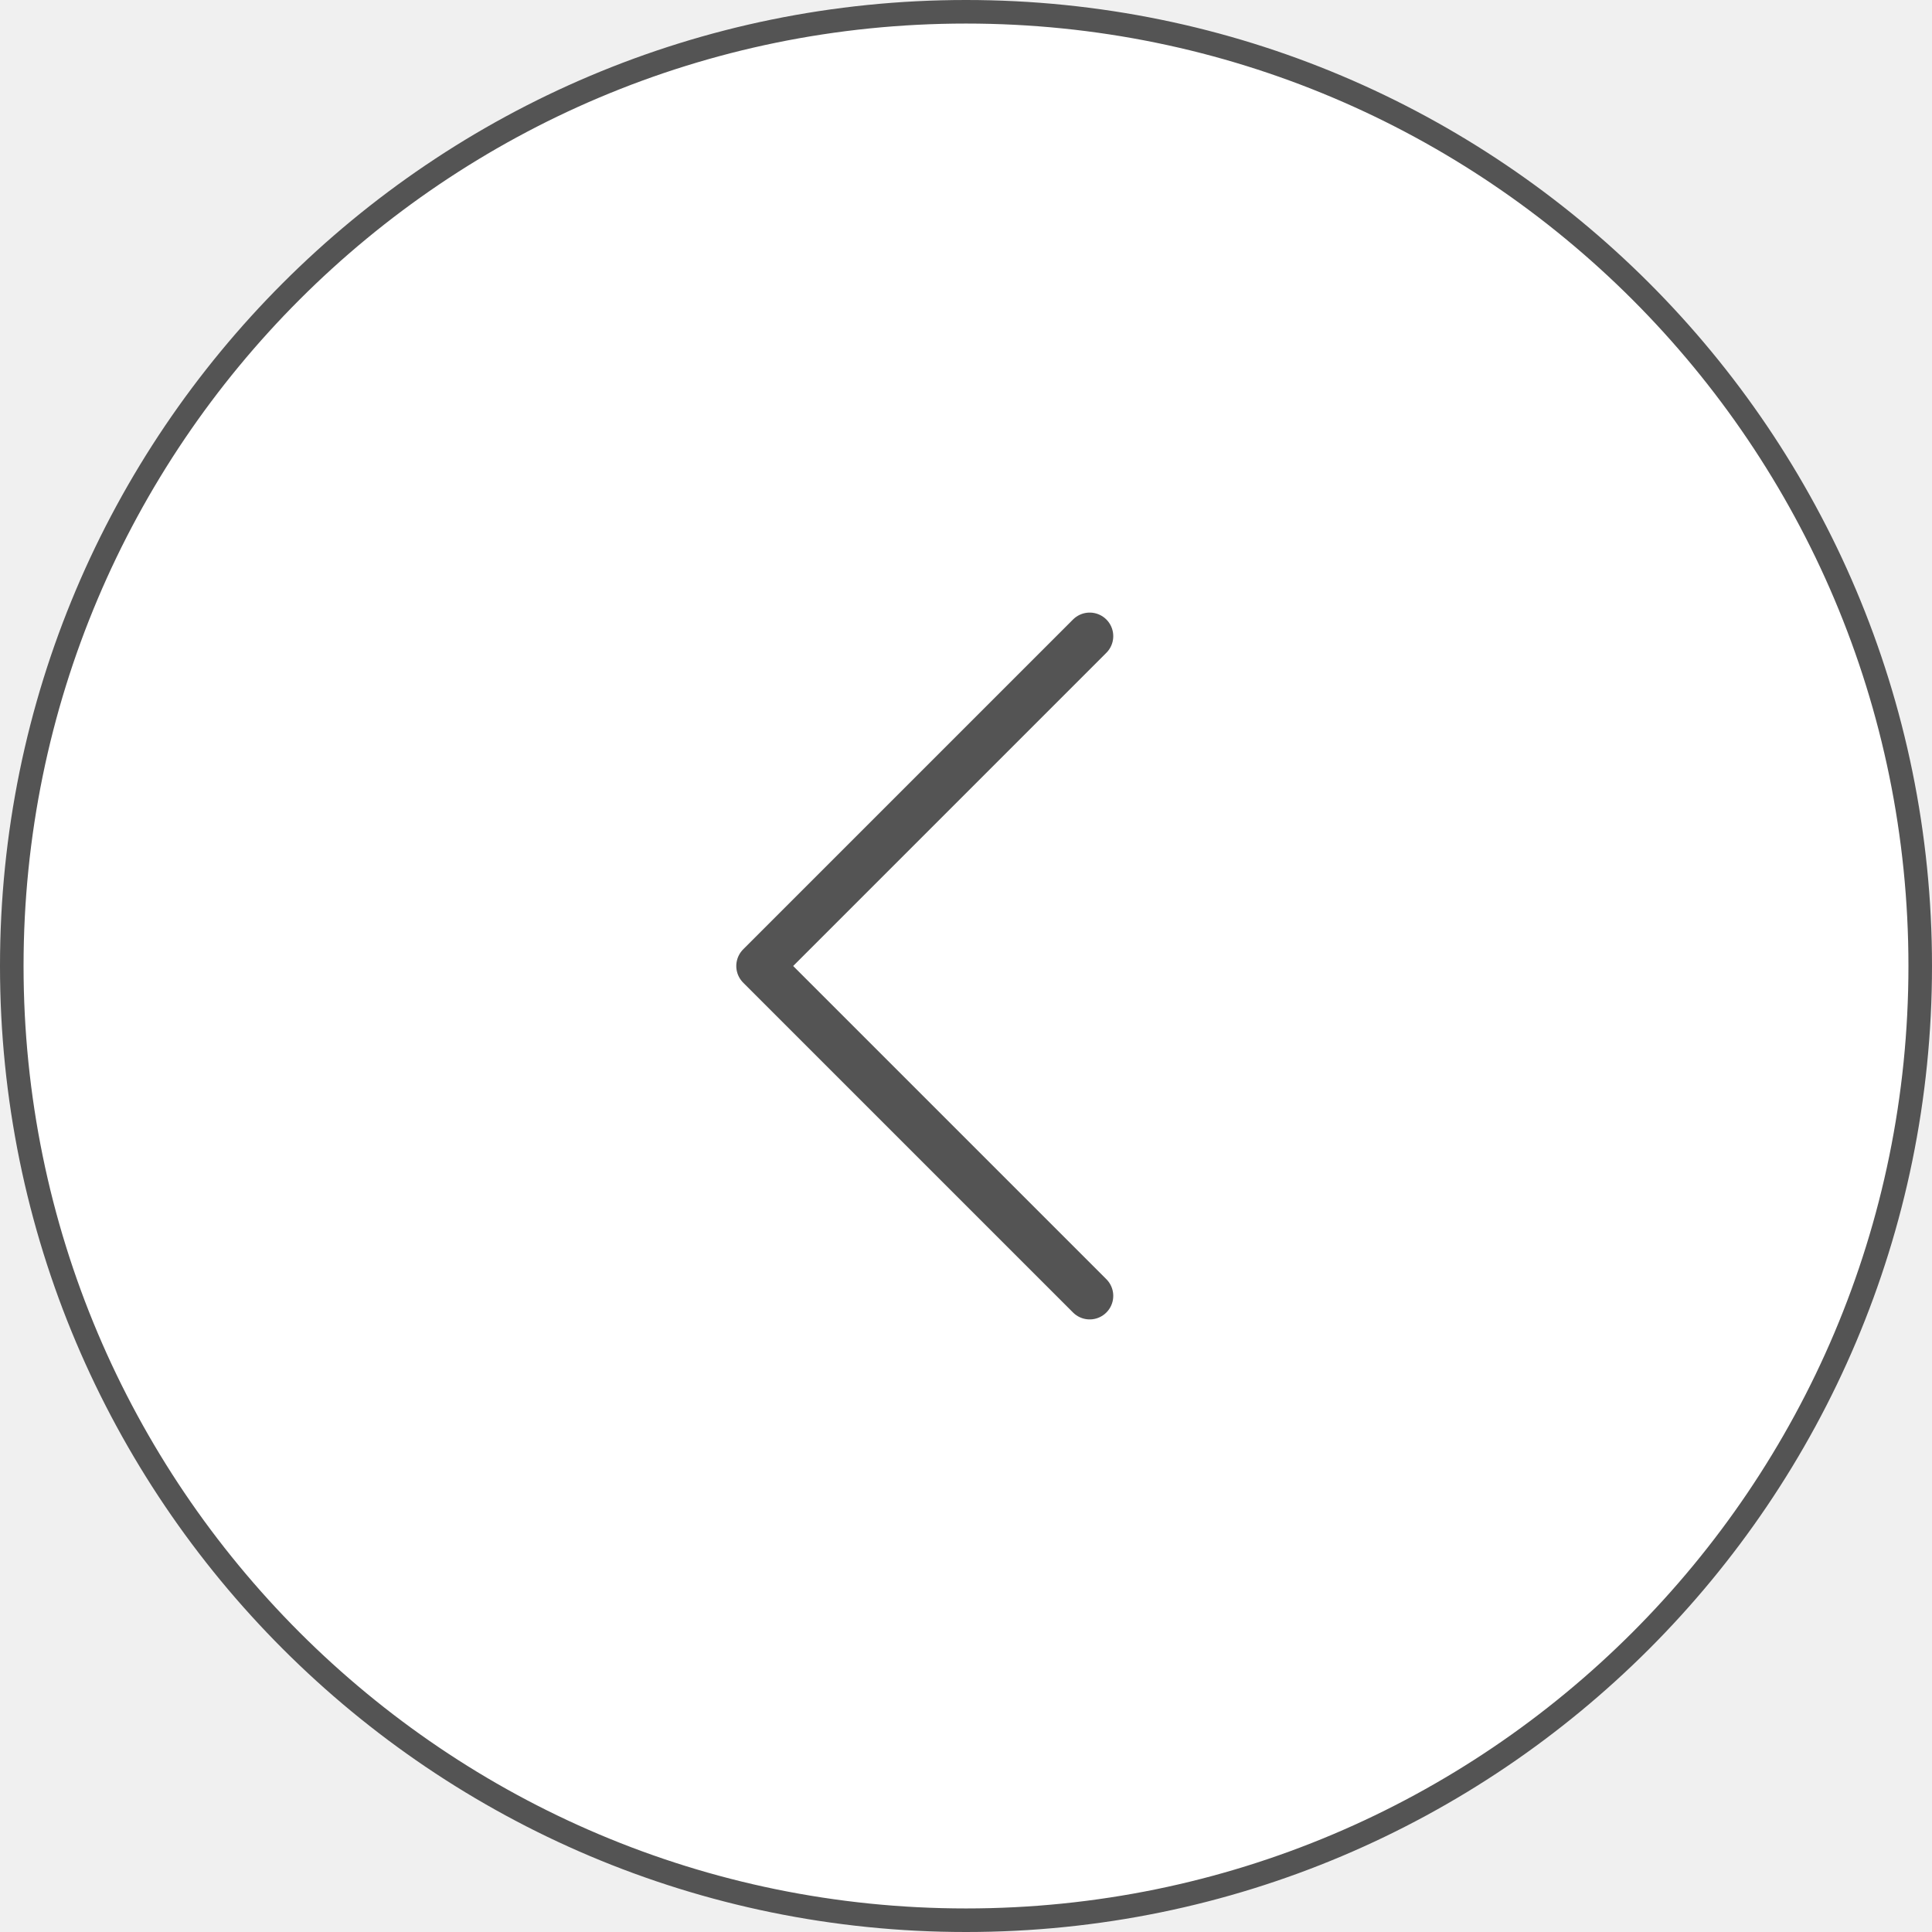
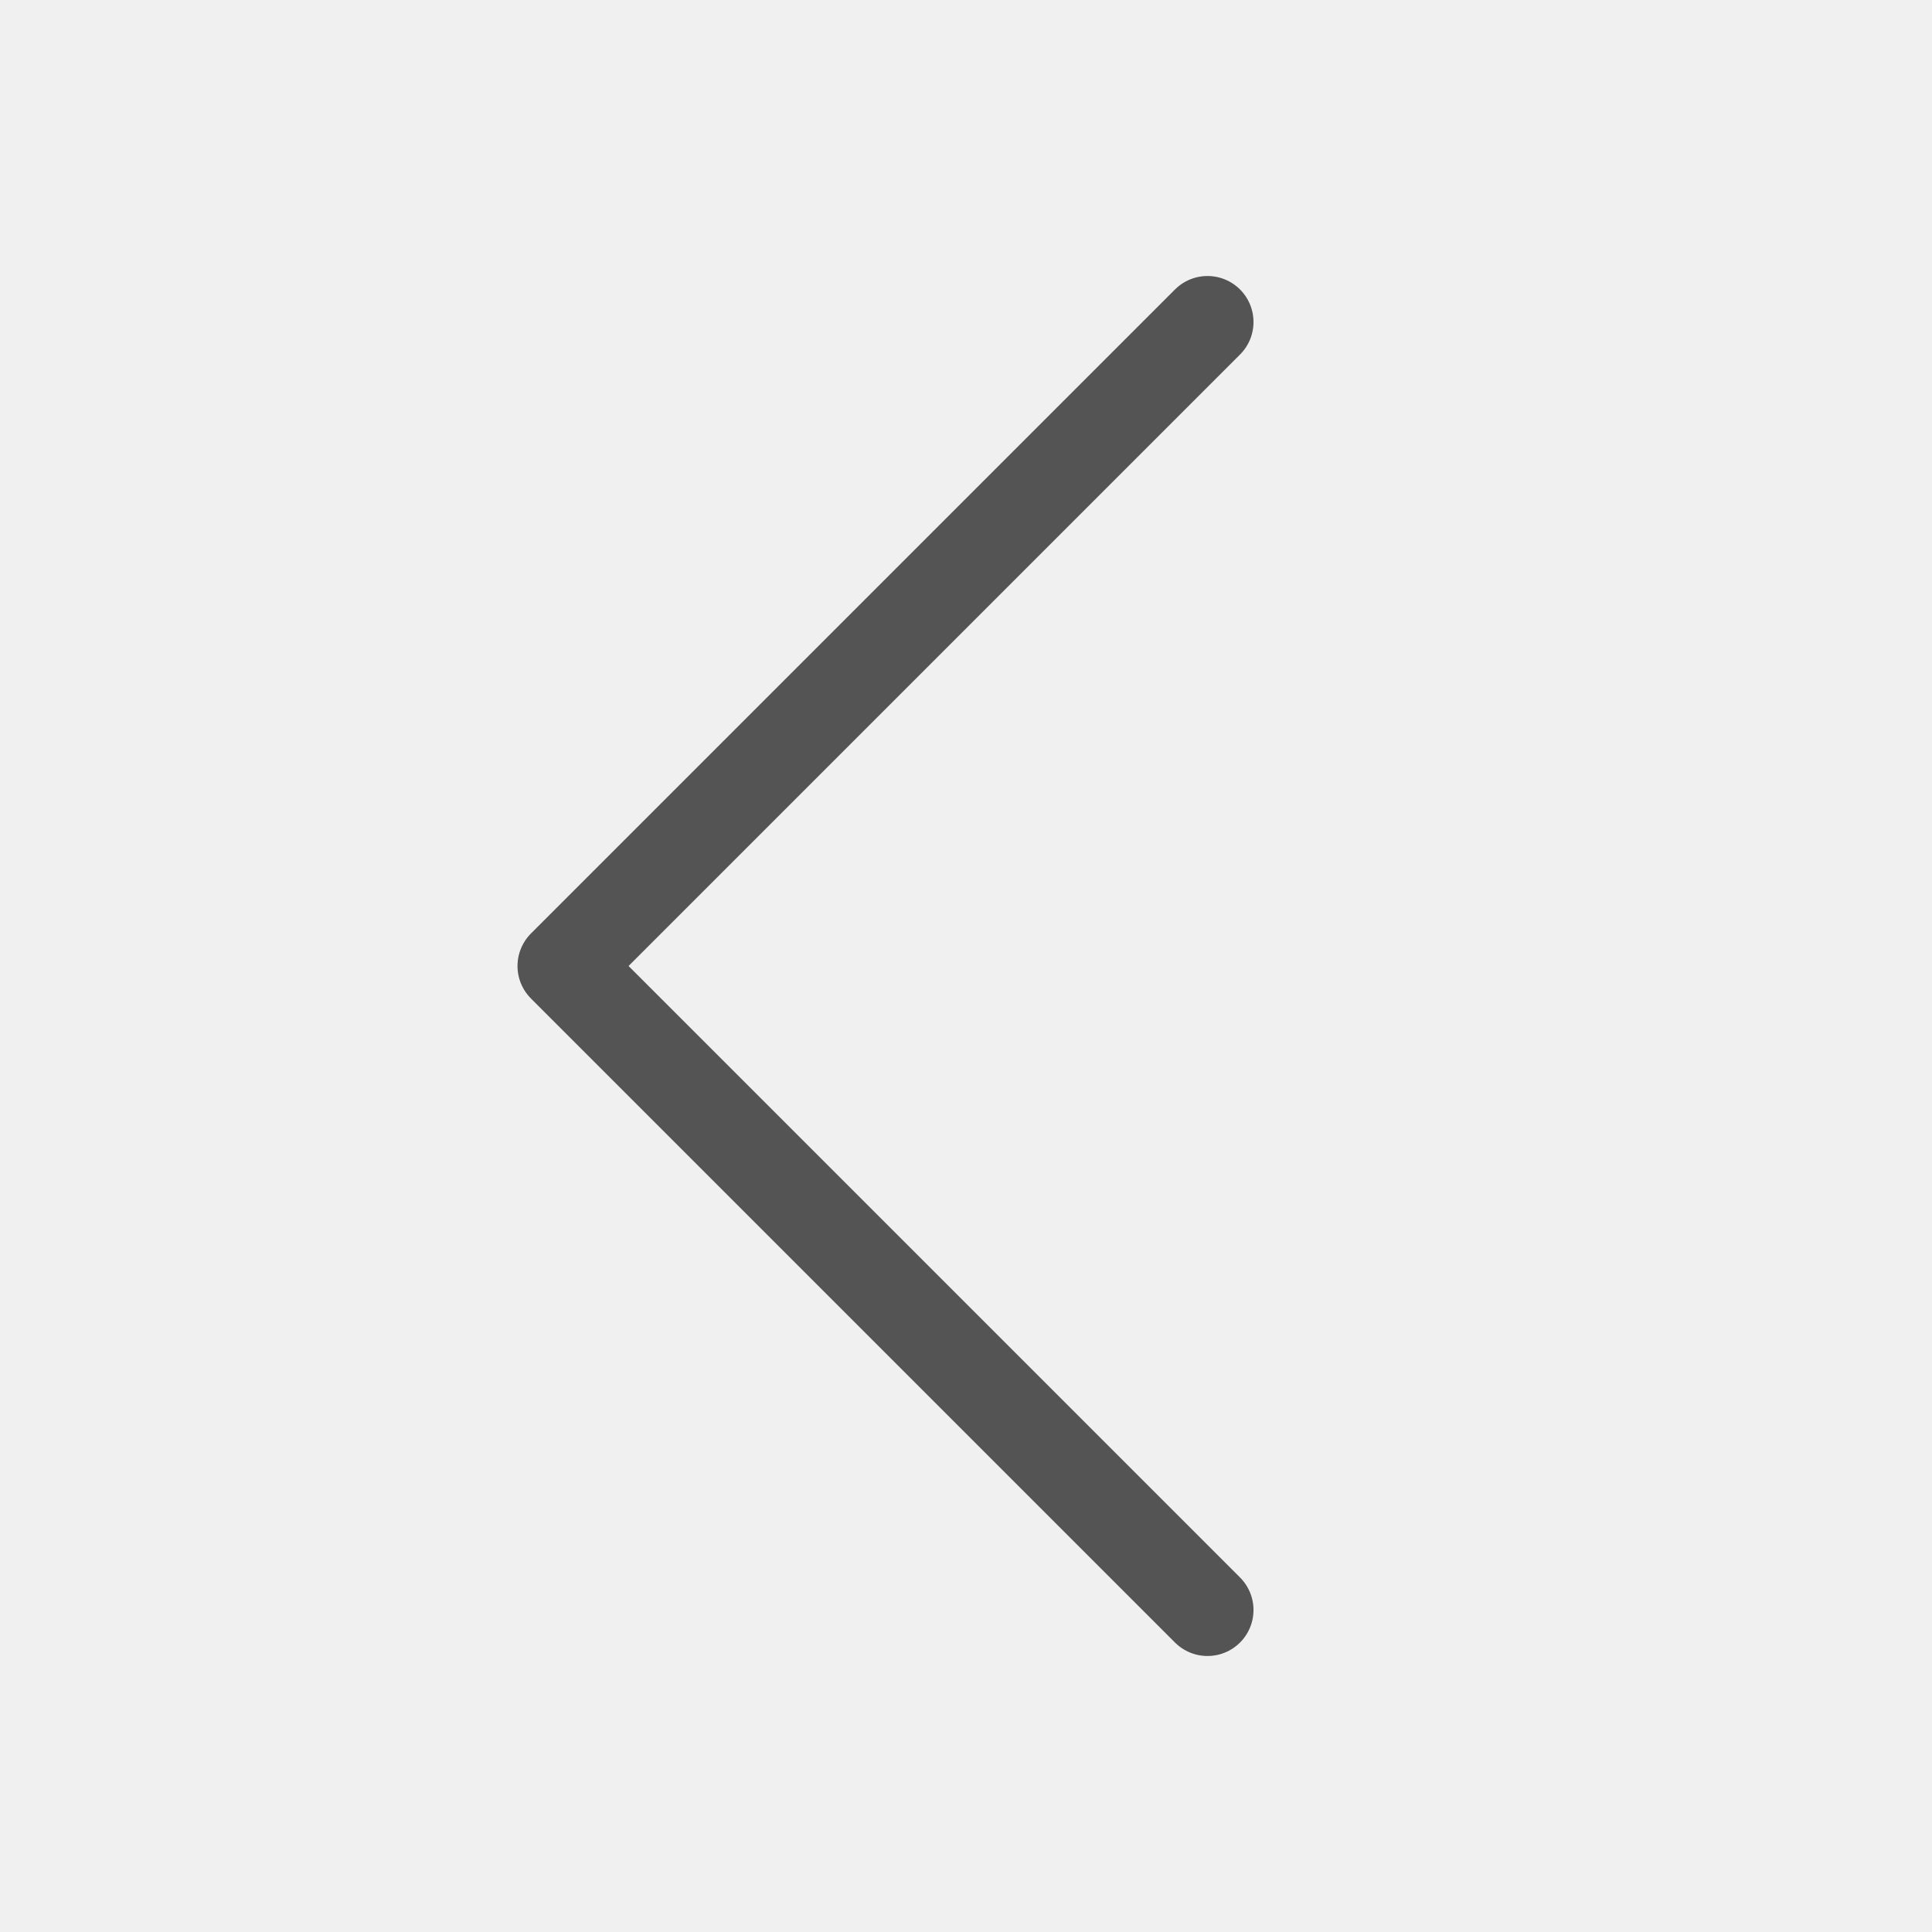
- <svg xmlns="http://www.w3.org/2000/svg" width="82" height="82" viewBox="0 0 82 82" fill="none">
-   <circle cx="41" cy="41" r="40.5" fill="white" stroke="#545454" />
-   <path d="M46.25 27L32.25 41L46.25 55" stroke="#545454" stroke-width="2" stroke-linecap="round" stroke-linejoin="round" />
+ <svg xmlns="http://www.w3.org/2000/svg" width="42" height="42" viewBox="0 0 42 42" fill="none">
+   <path d="M26.25 7L12.25 21L26.25 35" stroke="#545454" stroke-width="2" stroke-linecap="round" stroke-linejoin="round" />
</svg>
